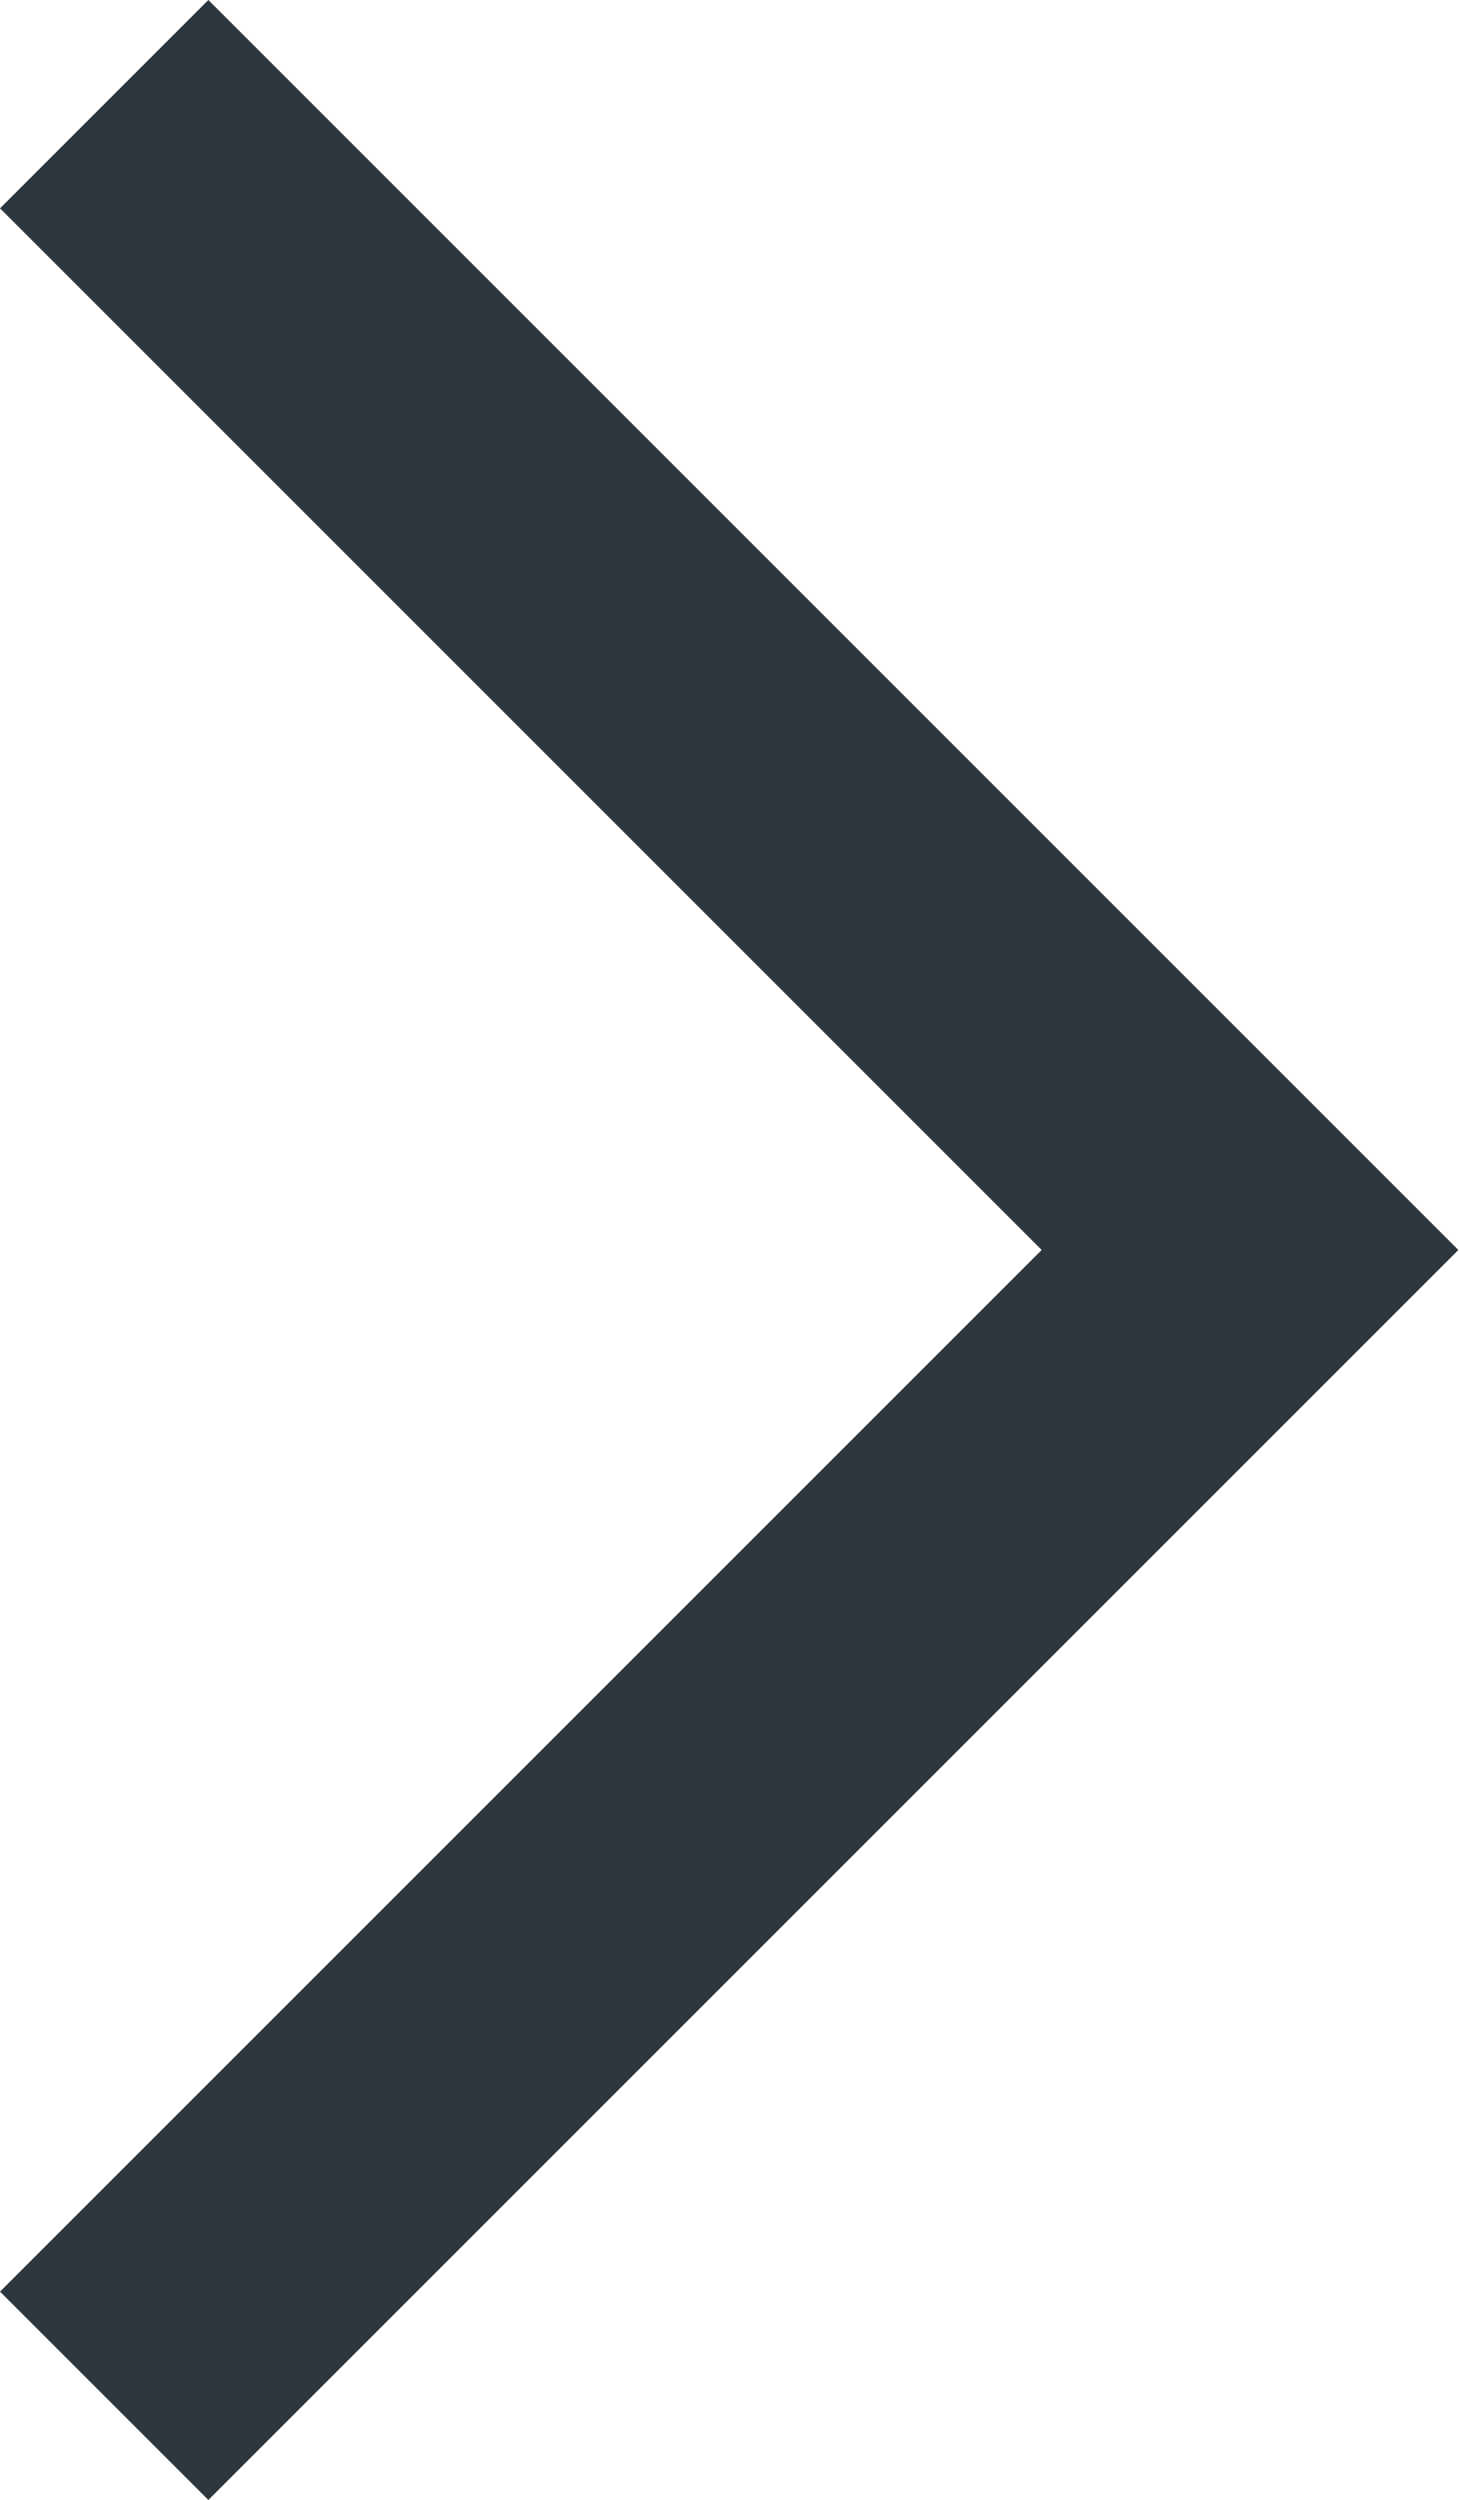
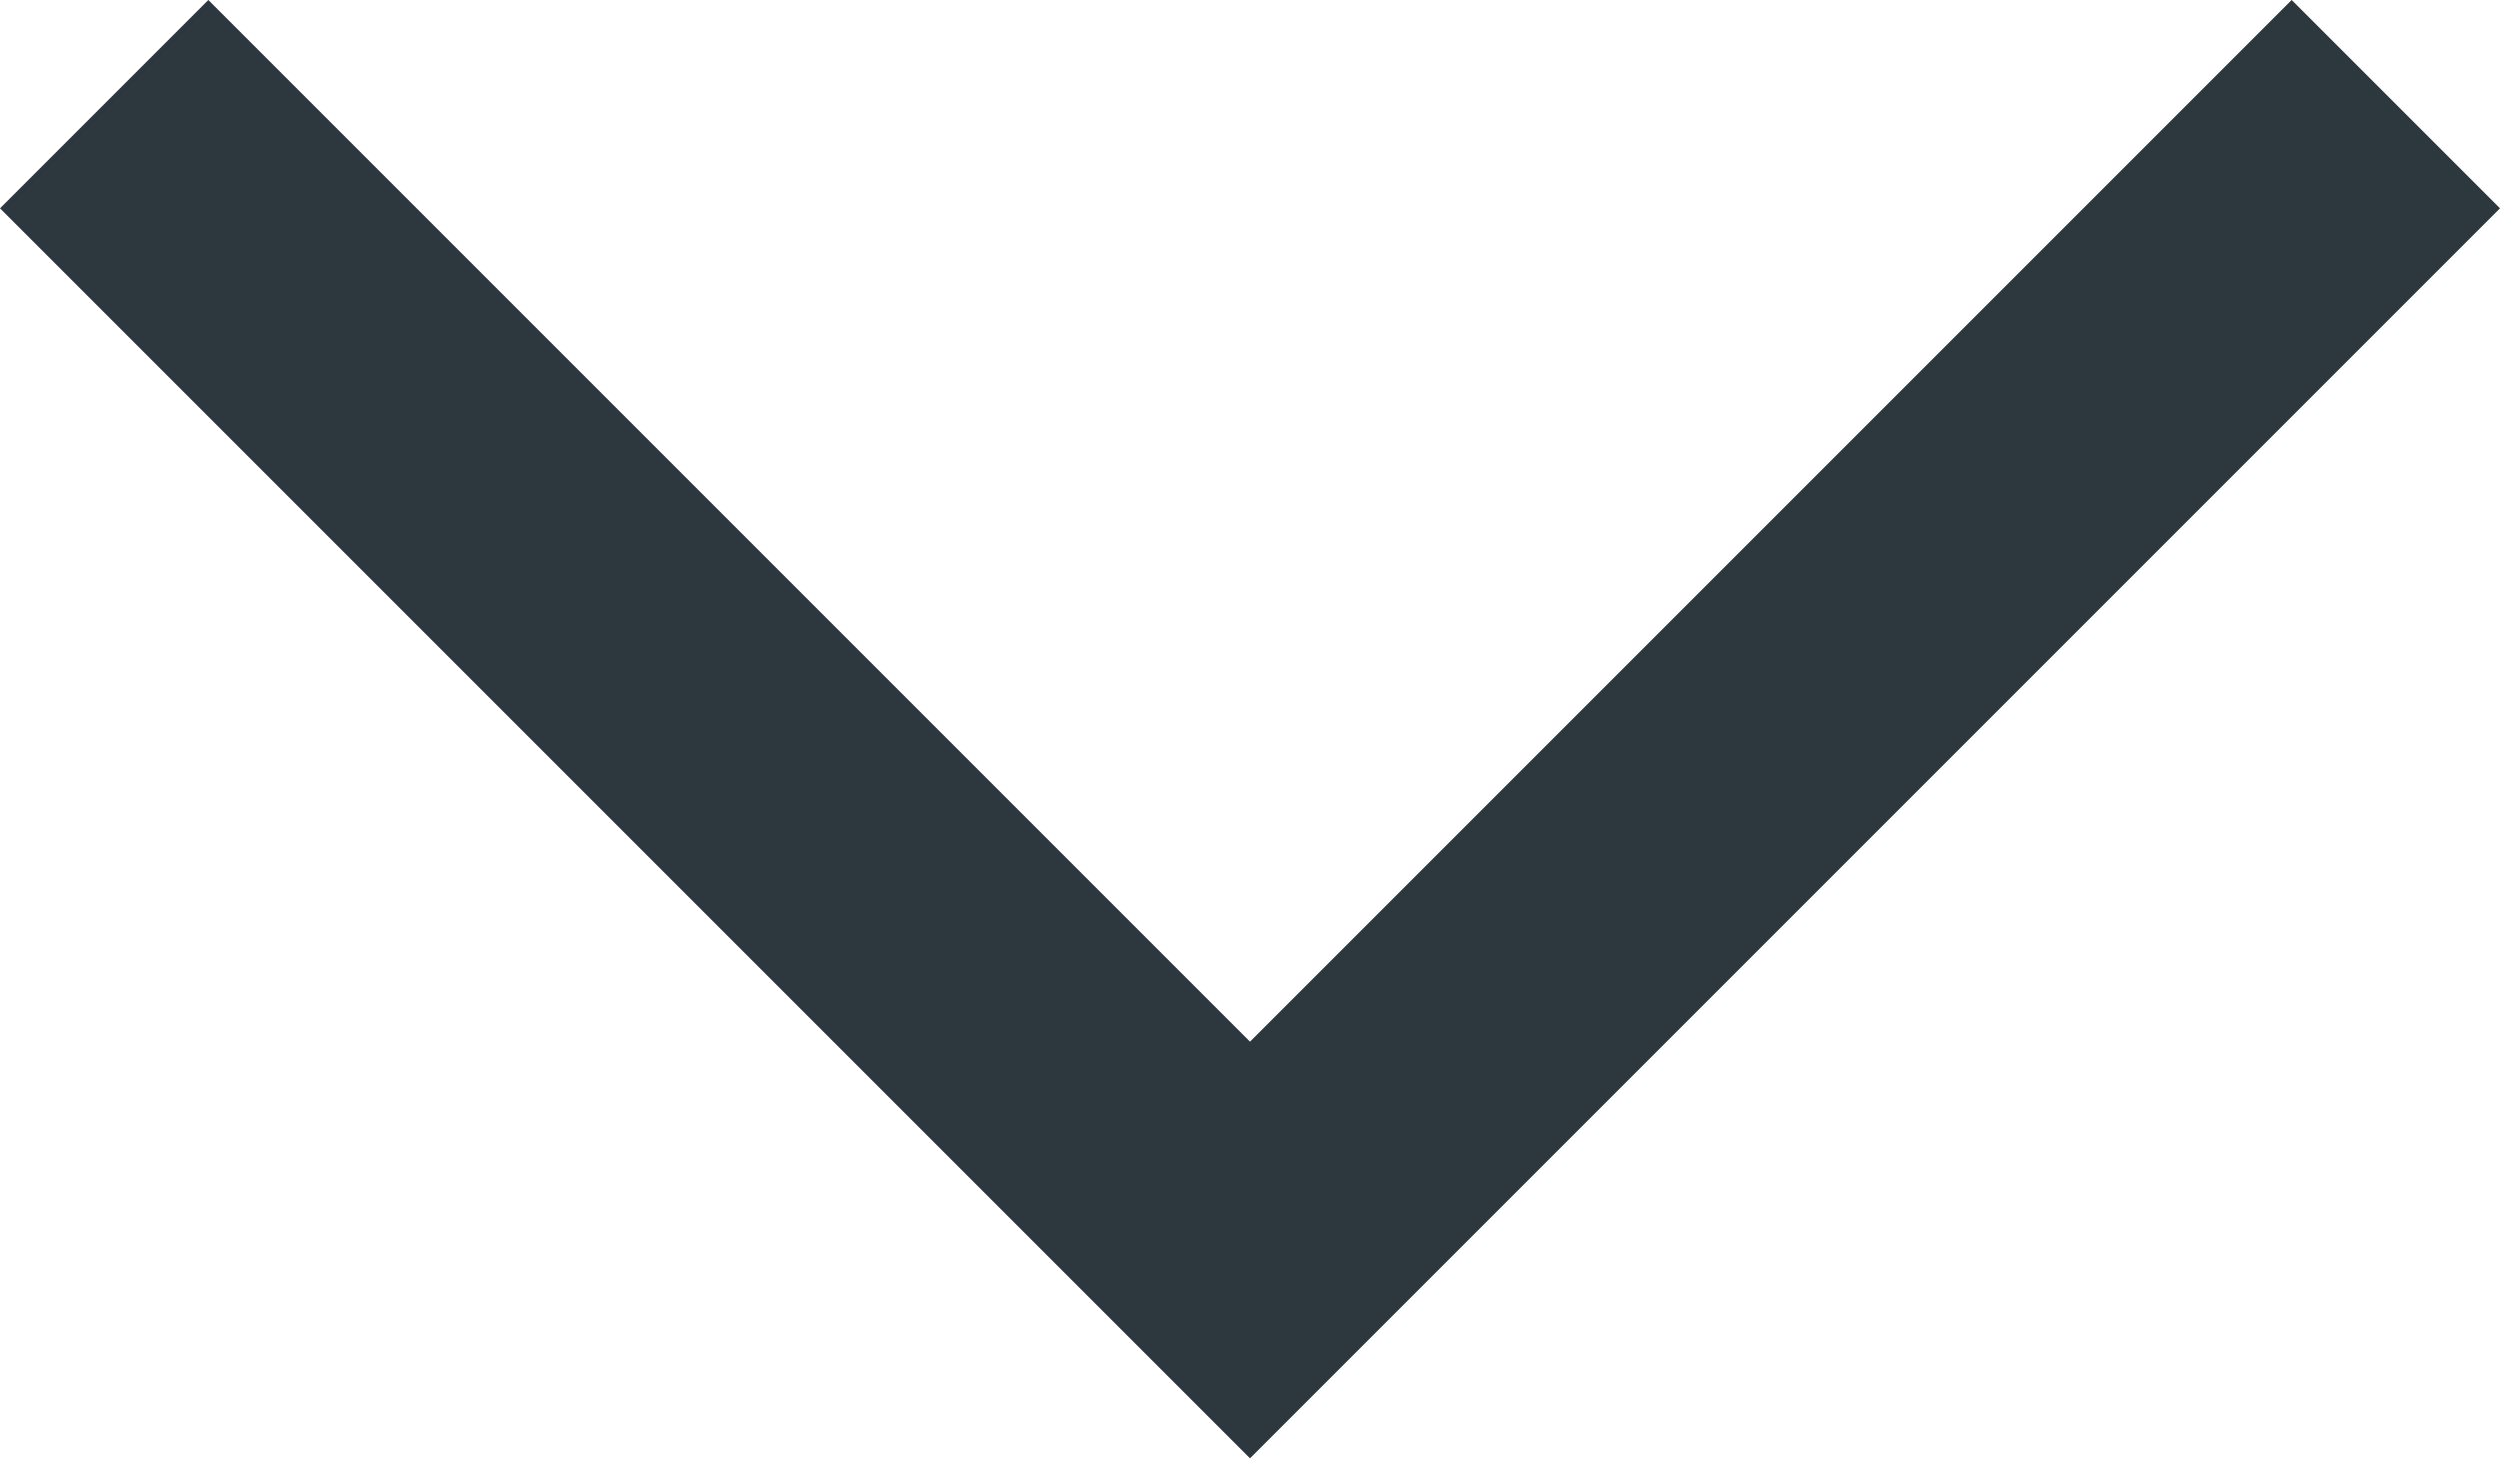
- <svg xmlns="http://www.w3.org/2000/svg" aria-labelledby="title" version="1.1" x="0px" y="0px" width="7px" height="12px" viewBox="0 0 7 12" enable-background="new 0 0 7 12" xml:space="preserve">
-   <polygon fill="#2d373e" class="icons-background" points="1,0 0,1 5,6 0,11 1,12 7,6" />
+ <svg xmlns="http://www.w3.org/2000/svg" aria-labelledby="title" version="1.1" x="0px" y="0px" width="12px" height="7px" viewBox="0 0 12 7" enable-background="new 0 0 12 7" xml:space="preserve">
+   <polygon fill="#2d373e" class="icons-background" points="12,1 11,0 6,5 1,0 0,1 6,7" />
</svg>
